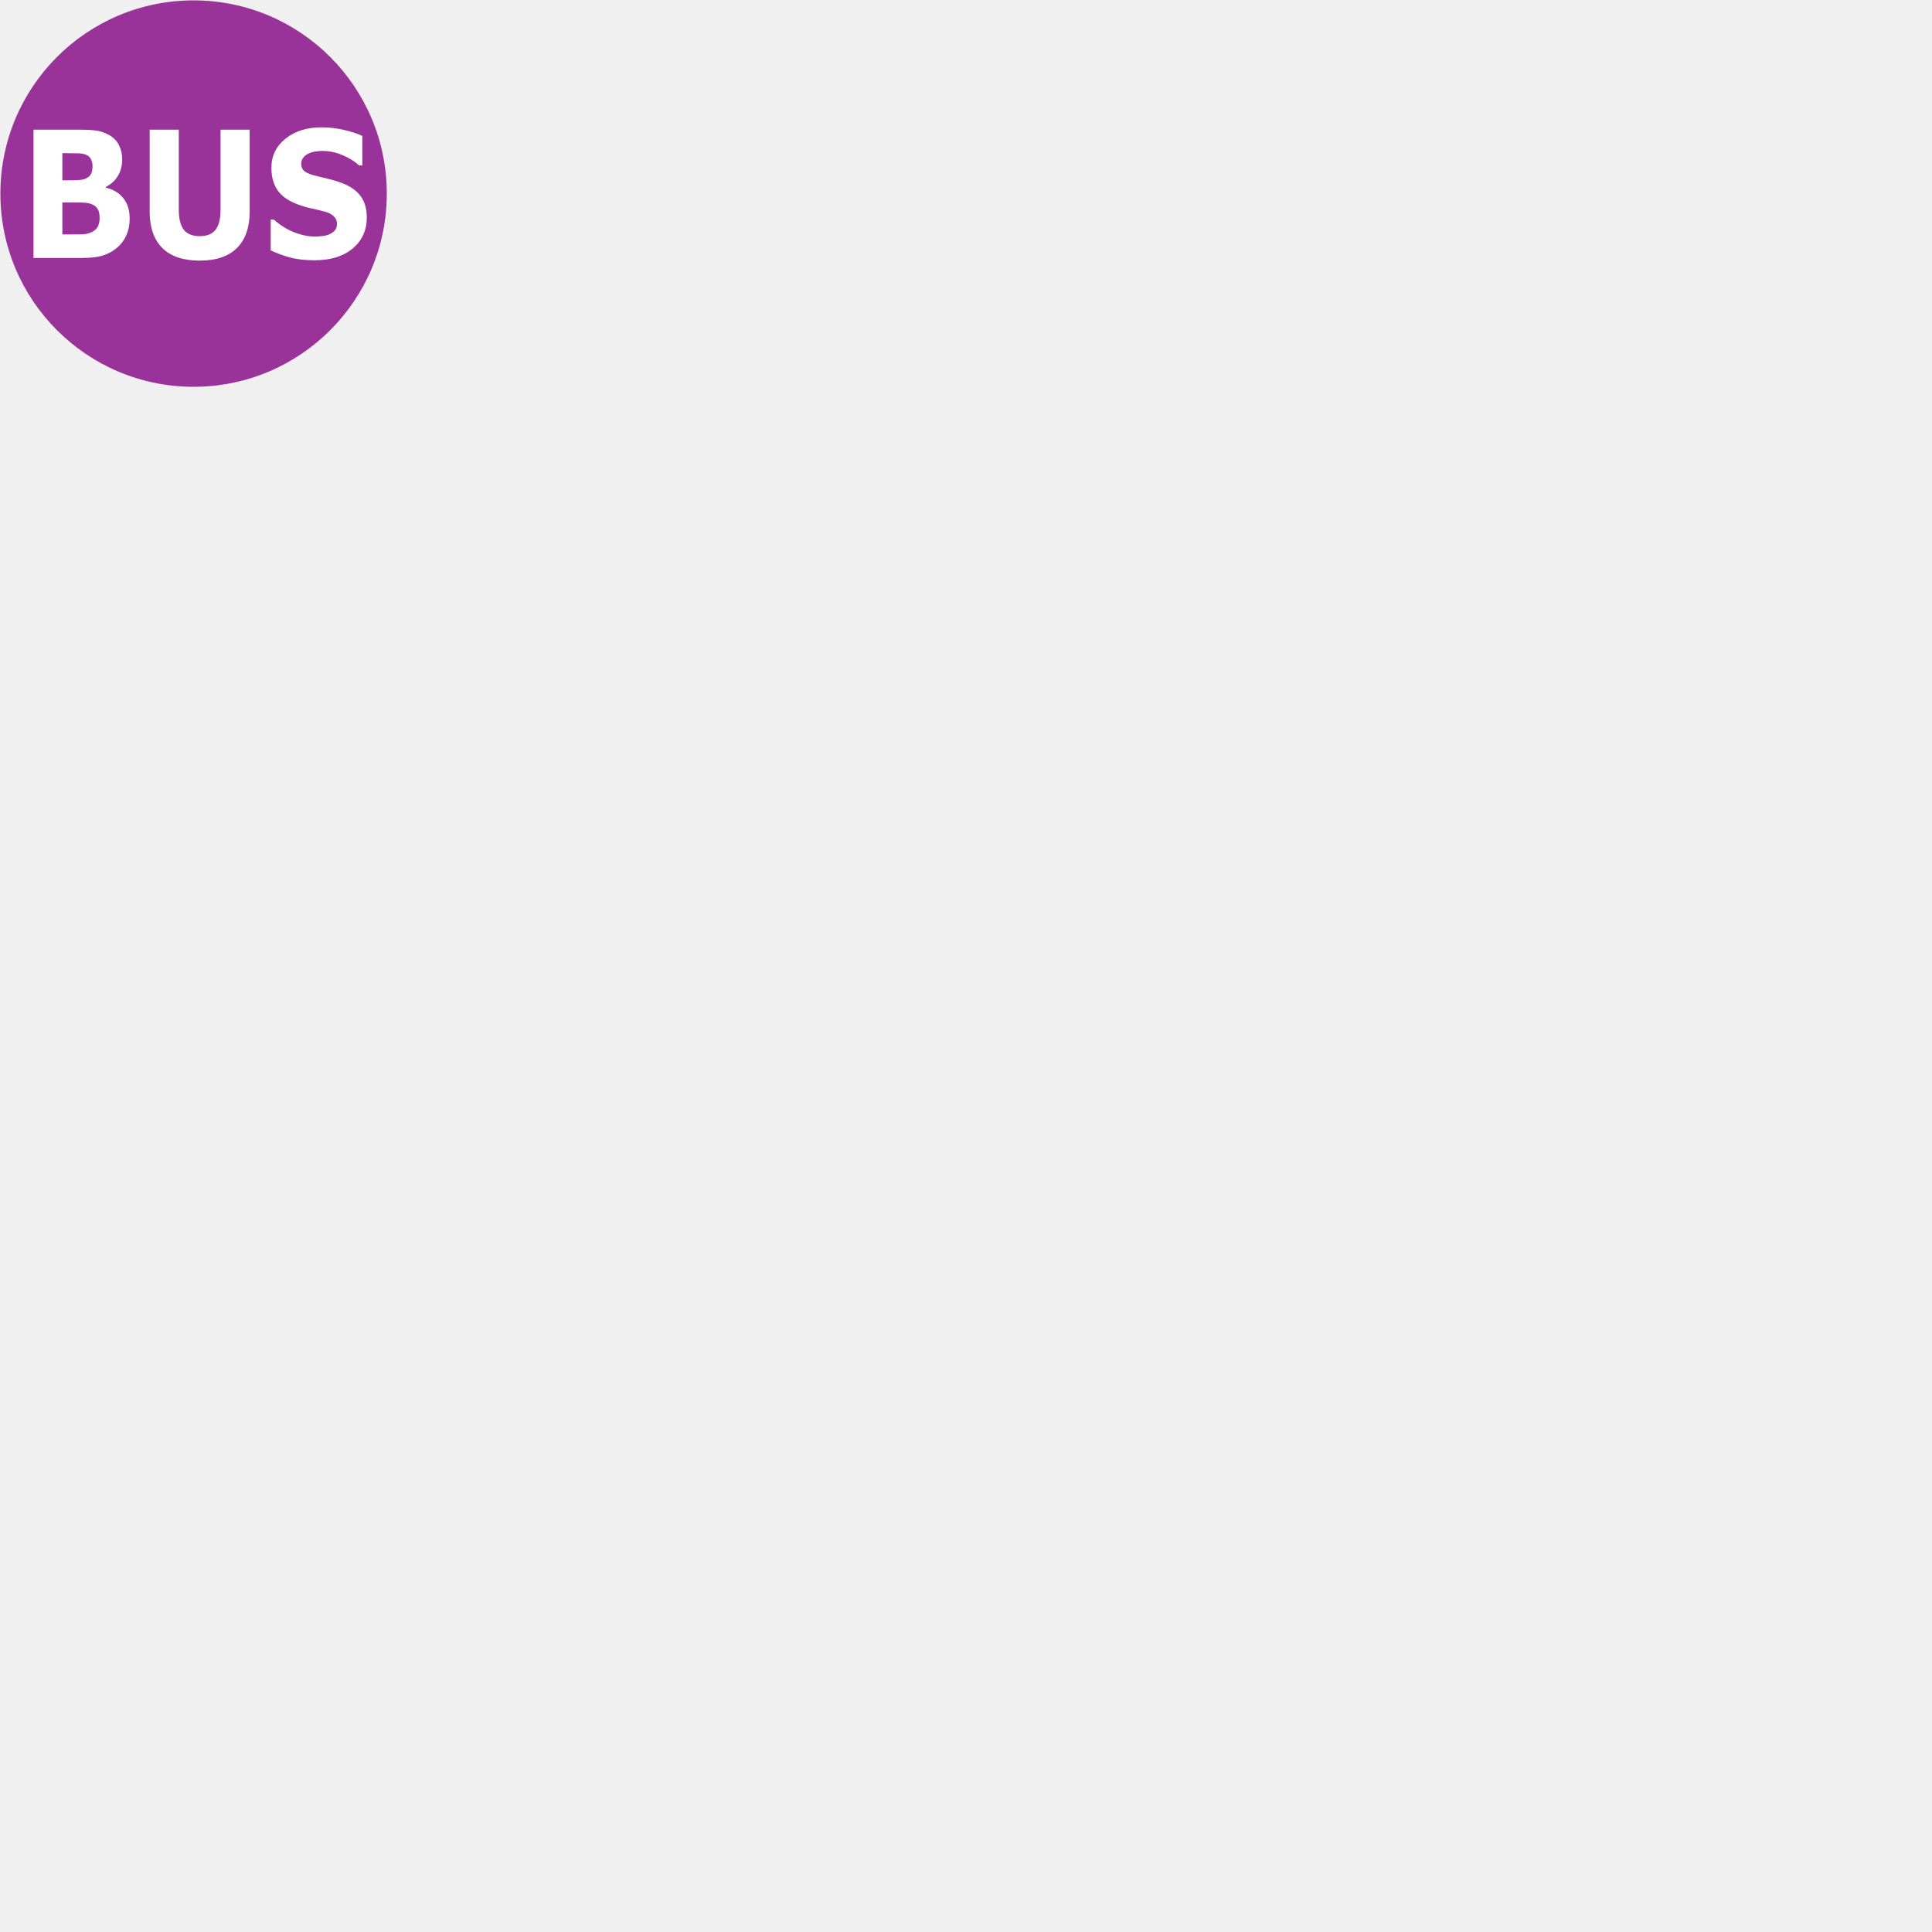
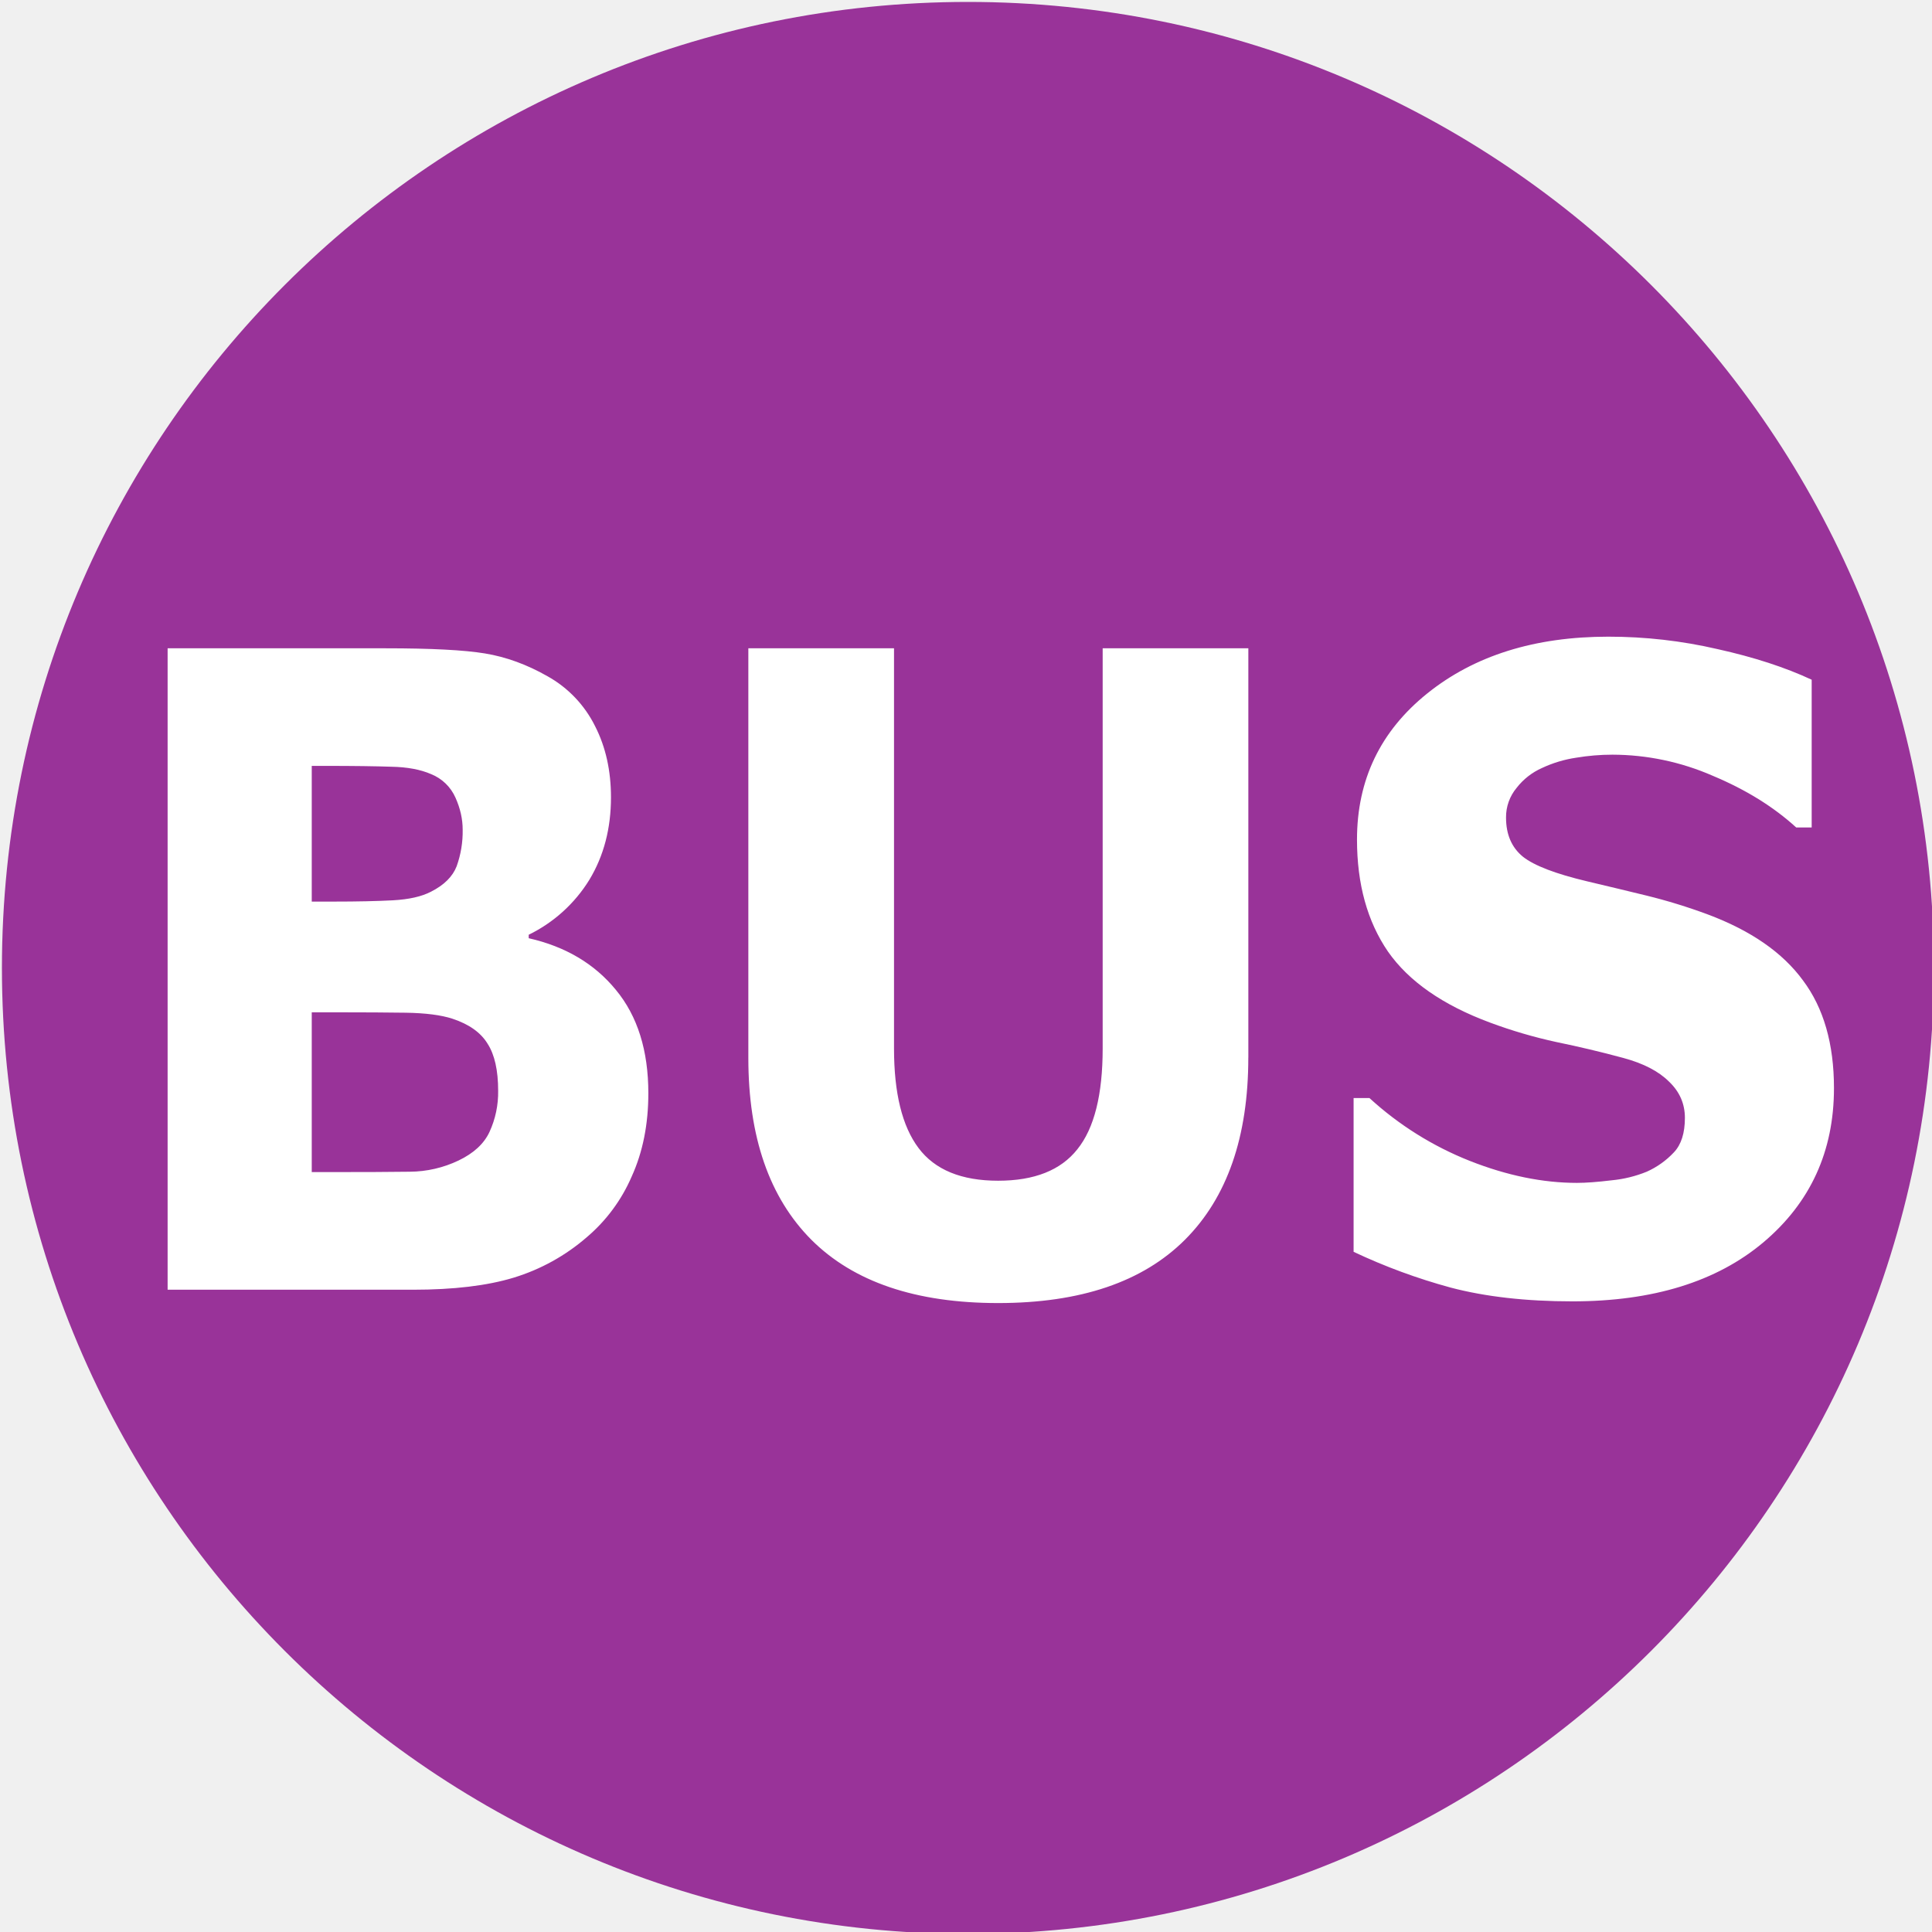
- <svg xmlns="http://www.w3.org/2000/svg" width="100" height="100" viewBox="0 0 500 500" version="1.1">
+ <svg xmlns="http://www.w3.org/2000/svg" width="100" height="100">
  <g id="bus" fill-rule="evenodd" transform="scale(.2)">
-     <circle cx="250.5" cy="250.5" r="250" fill="#993399" />
-     <path d="M474.626,281.603 C474.625,297.954 468.538,311.258 456.364,321.515 C444.254,331.697 427.783,336.789 406.95,336.789 C394.905,336.789 384.391,335.599 375.407,333.221 C366.487,330.768 358.121,327.684 350.309,323.968 L350.309,284.167 L354.411,284.167 C362.158,291.228 370.817,296.654 380.387,300.444 C390.023,304.235 399.267,306.13 408.122,306.13 C410.4,306.13 413.395,305.907 417.106,305.461 C420.817,305.015 423.844,304.272 426.188,303.231 C429.052,301.894 431.396,300.221 433.219,298.215 C435.107,296.208 436.051,293.235 436.051,289.296 C436.051,285.654 434.684,282.532 431.95,279.931 C429.28,277.255 425.342,275.211 420.133,273.799 C414.664,272.313 408.87,270.938 402.75,269.674 C396.696,268.336 390.999,266.664 385.661,264.657 C373.421,260.124 364.599,253.992 359.196,246.262 C353.857,238.458 351.188,228.796 351.188,217.276 C351.188,201.817 357.243,189.219 369.352,179.482 C381.526,169.672 397.151,164.767 416.227,164.766 C425.797,164.767 435.237,165.844 444.547,167.999 C453.922,170.081 462.028,172.719 468.864,175.915 L468.864,214.154 L464.86,214.154 C459,208.803 451.806,204.344 443.278,200.776 C434.814,197.134 426.155,195.314 417.301,195.313 C414.176,195.314 411.051,195.574 407.926,196.094 C404.866,196.54 401.904,197.432 399.04,198.769 C396.5,199.884 394.319,201.594 392.497,203.898 C390.674,206.128 389.762,208.692 389.762,211.59 C389.762,215.976 391.227,219.357 394.157,221.735 C397.086,224.04 402.62,226.158 410.758,228.09 C416.097,229.354 421.207,230.58 426.09,231.769 C431.038,232.958 436.344,234.594 442.008,236.675 C453.141,240.837 461.344,246.523 466.618,253.732 C471.956,260.867 474.625,270.157 474.626,281.603" fill="#fff" />
-     <path d="M323.063,273.688 C323.063,294.201 317.594,309.921 306.657,320.846 C295.719,331.772 279.606,337.234 258.317,337.234 C237.028,337.234 220.914,331.772 209.977,320.846 C199.104,309.921 193.668,294.238 193.668,273.799 L193.668,167.776 L231.364,167.776 L231.364,271.347 C231.363,282.867 233.479,291.451 237.711,297.1 C241.943,302.748 248.811,305.573 258.317,305.573 C267.692,305.573 274.528,302.86 278.825,297.434 C283.186,292.009 285.367,283.313 285.367,271.347 L285.367,167.776 L323.063,167.776 L323.063,273.688" fill="#fff" />
-     <path d="M167.789,282.941 C167.789,290.968 166.357,298.14 163.492,304.458 C160.693,310.775 156.819,316.015 151.871,320.177 C146.142,325.083 139.827,328.576 132.926,330.657 C126.09,332.738 117.398,333.778 106.852,333.778 L43.375,333.778 L43.375,167.776 L99.82,167.776 C111.539,167.777 120.1,168.223 125.504,169.114 C130.973,170.006 136.376,171.976 141.715,175.023 C147.249,178.219 151.35,182.53 154.02,187.955 C156.754,193.307 158.121,199.438 158.121,206.35 C158.121,214.378 156.266,221.475 152.555,227.644 C148.844,233.739 143.603,238.496 136.832,241.914 L136.832,242.806 C146.337,244.962 153.857,249.421 159.391,256.184 C164.99,262.948 167.789,271.867 167.789,282.941 L167.789,282.941 L167.789,282.941 L167.789,282.941 L167.789,282.941 L167.789,282.941 L167.789,282.941 L167.789,282.941 L167.789,282.941 Z M128.922,282.272 C128.922,276.995 128.01,272.945 126.188,270.12 C124.43,267.222 121.402,265.066 117.106,263.654 C114.176,262.688 110.139,262.168 104.996,262.093 C99.853,262.019 94.482,261.982 88.883,261.982 L80.68,261.982 L80.68,303.343 L83.414,303.343 C93.961,303.343 101.513,303.306 106.07,303.231 C110.628,303.157 114.827,302.191 118.668,300.333 C122.574,298.475 125.244,296.022 126.676,292.975 C128.173,289.853 128.922,286.286 128.922,282.272 L128.922,282.272 L128.922,282.272 L128.922,282.272 L128.922,282.272 L128.922,282.272 L128.922,282.272 L128.922,282.272 L128.922,282.272 Z M119.742,214.712 C119.742,211.962 119.124,209.212 117.887,206.462 C116.715,203.712 114.599,201.668 111.539,200.33 C108.805,199.141 105.387,198.509 101.285,198.435 C97.249,198.286 91.552,198.212 84.195,198.212 L80.68,198.212 L80.68,233.33 L86.539,233.33 C92.464,233.33 97.509,233.219 101.676,232.996 C105.842,232.773 109.13,232.029 111.539,230.766 C114.925,229.056 117.138,226.864 118.18,224.188 C119.221,221.438 119.742,218.28 119.742,214.712 L119.742,214.712 L119.742,214.712 L119.742,214.712 L119.742,214.712 L119.742,214.712 L119.742,214.712 L119.742,214.712 L119.742,214.712 Z" fill="#fff" />
+     <circle cx="250.5" cy="250.5" r="250" fill="#939" />
+     <path d="M474.63 281.6c0 16.35-6.1 29.66-18.27 39.92-12.1 10.18-28.58 15.27-49.41 15.27-12.04 0-22.56-1.2-31.54-3.57a152.32 152.32 0 0 1-25.1-9.25v-39.8h4.1a84.47 84.47 0 0 0 25.98 16.27c9.63 3.8 18.88 5.69 27.73 5.69 2.28 0 5.27-.22 8.99-.67a32.1 32.1 0 0 0 9.08-2.23 21.82 21.82 0 0 0 7.03-5.02c1.89-2 2.83-4.98 2.83-8.91 0-3.65-1.37-6.77-4.1-9.37-2.67-2.67-6.6-4.72-11.82-6.13a289.71 289.71 0 0 0-17.38-4.13 125.44 125.44 0 0 1-17.09-5.01c-12.24-4.54-21.06-10.67-26.46-18.4-5.34-7.8-8.01-17.46-8.01-28.98 0-15.46 6.05-28.06 18.16-37.8 12.18-9.8 27.8-14.71 46.88-14.71 9.57 0 19 1.07 28.32 3.23 9.37 2.08 17.48 4.72 24.31 7.91v38.24h-4c-5.86-5.35-13.05-9.8-21.58-13.37a65.13 65.13 0 0 0-25.98-5.47c-3.12 0-6.25.26-9.37.78a31.72 31.72 0 0 0-8.89 2.68 16.98 16.98 0 0 0-6.54 5.13 11.8 11.8 0 0 0-2.74 7.69c0 4.39 1.47 7.77 4.4 10.15 2.93 2.3 8.46 4.42 16.6 6.35 5.34 1.26 10.45 2.49 15.33 3.68a144.1 144.1 0 0 1 15.92 4.9c11.13 4.17 19.33 9.85 24.6 17.06 5.35 7.14 8.02 16.43 8.02 27.87m-151.57-7.91c0 20.51-5.47 36.23-16.4 47.16-10.94 10.92-27.05 16.38-48.34 16.38-21.3 0-37.4-5.46-48.34-16.38-10.88-10.93-16.31-26.61-16.31-47.05V167.78h37.7v103.57c0 11.52 2.1 20.1 6.34 25.75 4.23 5.65 11.1 8.47 20.6 8.47 9.38 0 16.22-2.71 20.51-8.14 4.37-5.42 6.55-14.12 6.55-26.08V167.78h37.7v105.9m-155.28 9.26c0 8.03-1.43 15.2-4.3 21.52a42.89 42.89 0 0 1-11.62 15.72 51.99 51.99 0 0 1-18.94 10.48c-6.84 2.08-15.53 3.12-26.08 3.12H43.38v-166h56.44c11.72 0 20.28.44 25.68 1.33 5.47.9 10.88 2.87 16.21 5.91a30.07 30.07 0 0 1 12.31 12.94c2.73 5.35 4.1 11.48 4.1 18.39 0 8.03-1.85 15.13-5.57 21.3a37.97 37.97 0 0 1-15.72 14.26v.9c9.5 2.15 17.03 6.61 22.56 13.37 5.6 6.77 8.4 15.69 8.4 26.76zm-38.87-.67c0-5.27-.91-9.33-2.73-12.15-1.76-2.9-4.79-5.05-9.08-6.47-2.93-.96-6.97-1.48-12.11-1.56-5.15-.07-10.52-.1-16.12-.1h-8.2v41.35h2.73c10.55 0 18.1-.03 22.66-.1a29.68 29.68 0 0 0 12.6-2.9c3.9-1.87 6.57-4.32 8-7.37a24.46 24.46 0 0 0 2.25-10.7zm-9.18-67.56c0-2.75-.62-5.5-1.85-8.25a11.62 11.62 0 0 0-6.35-6.13c-2.74-1.19-6.15-1.82-10.25-1.9-4.04-.14-9.74-.22-17.1-.22h-3.51v35.12h5.86c5.92 0 10.97-.11 15.14-.33 4.16-.23 7.45-.97 9.86-2.23 3.38-1.71 5.6-3.9 6.64-6.58a26.64 26.64 0 0 0 1.56-9.48z" fill="#fff" />
  </g>
</svg>
